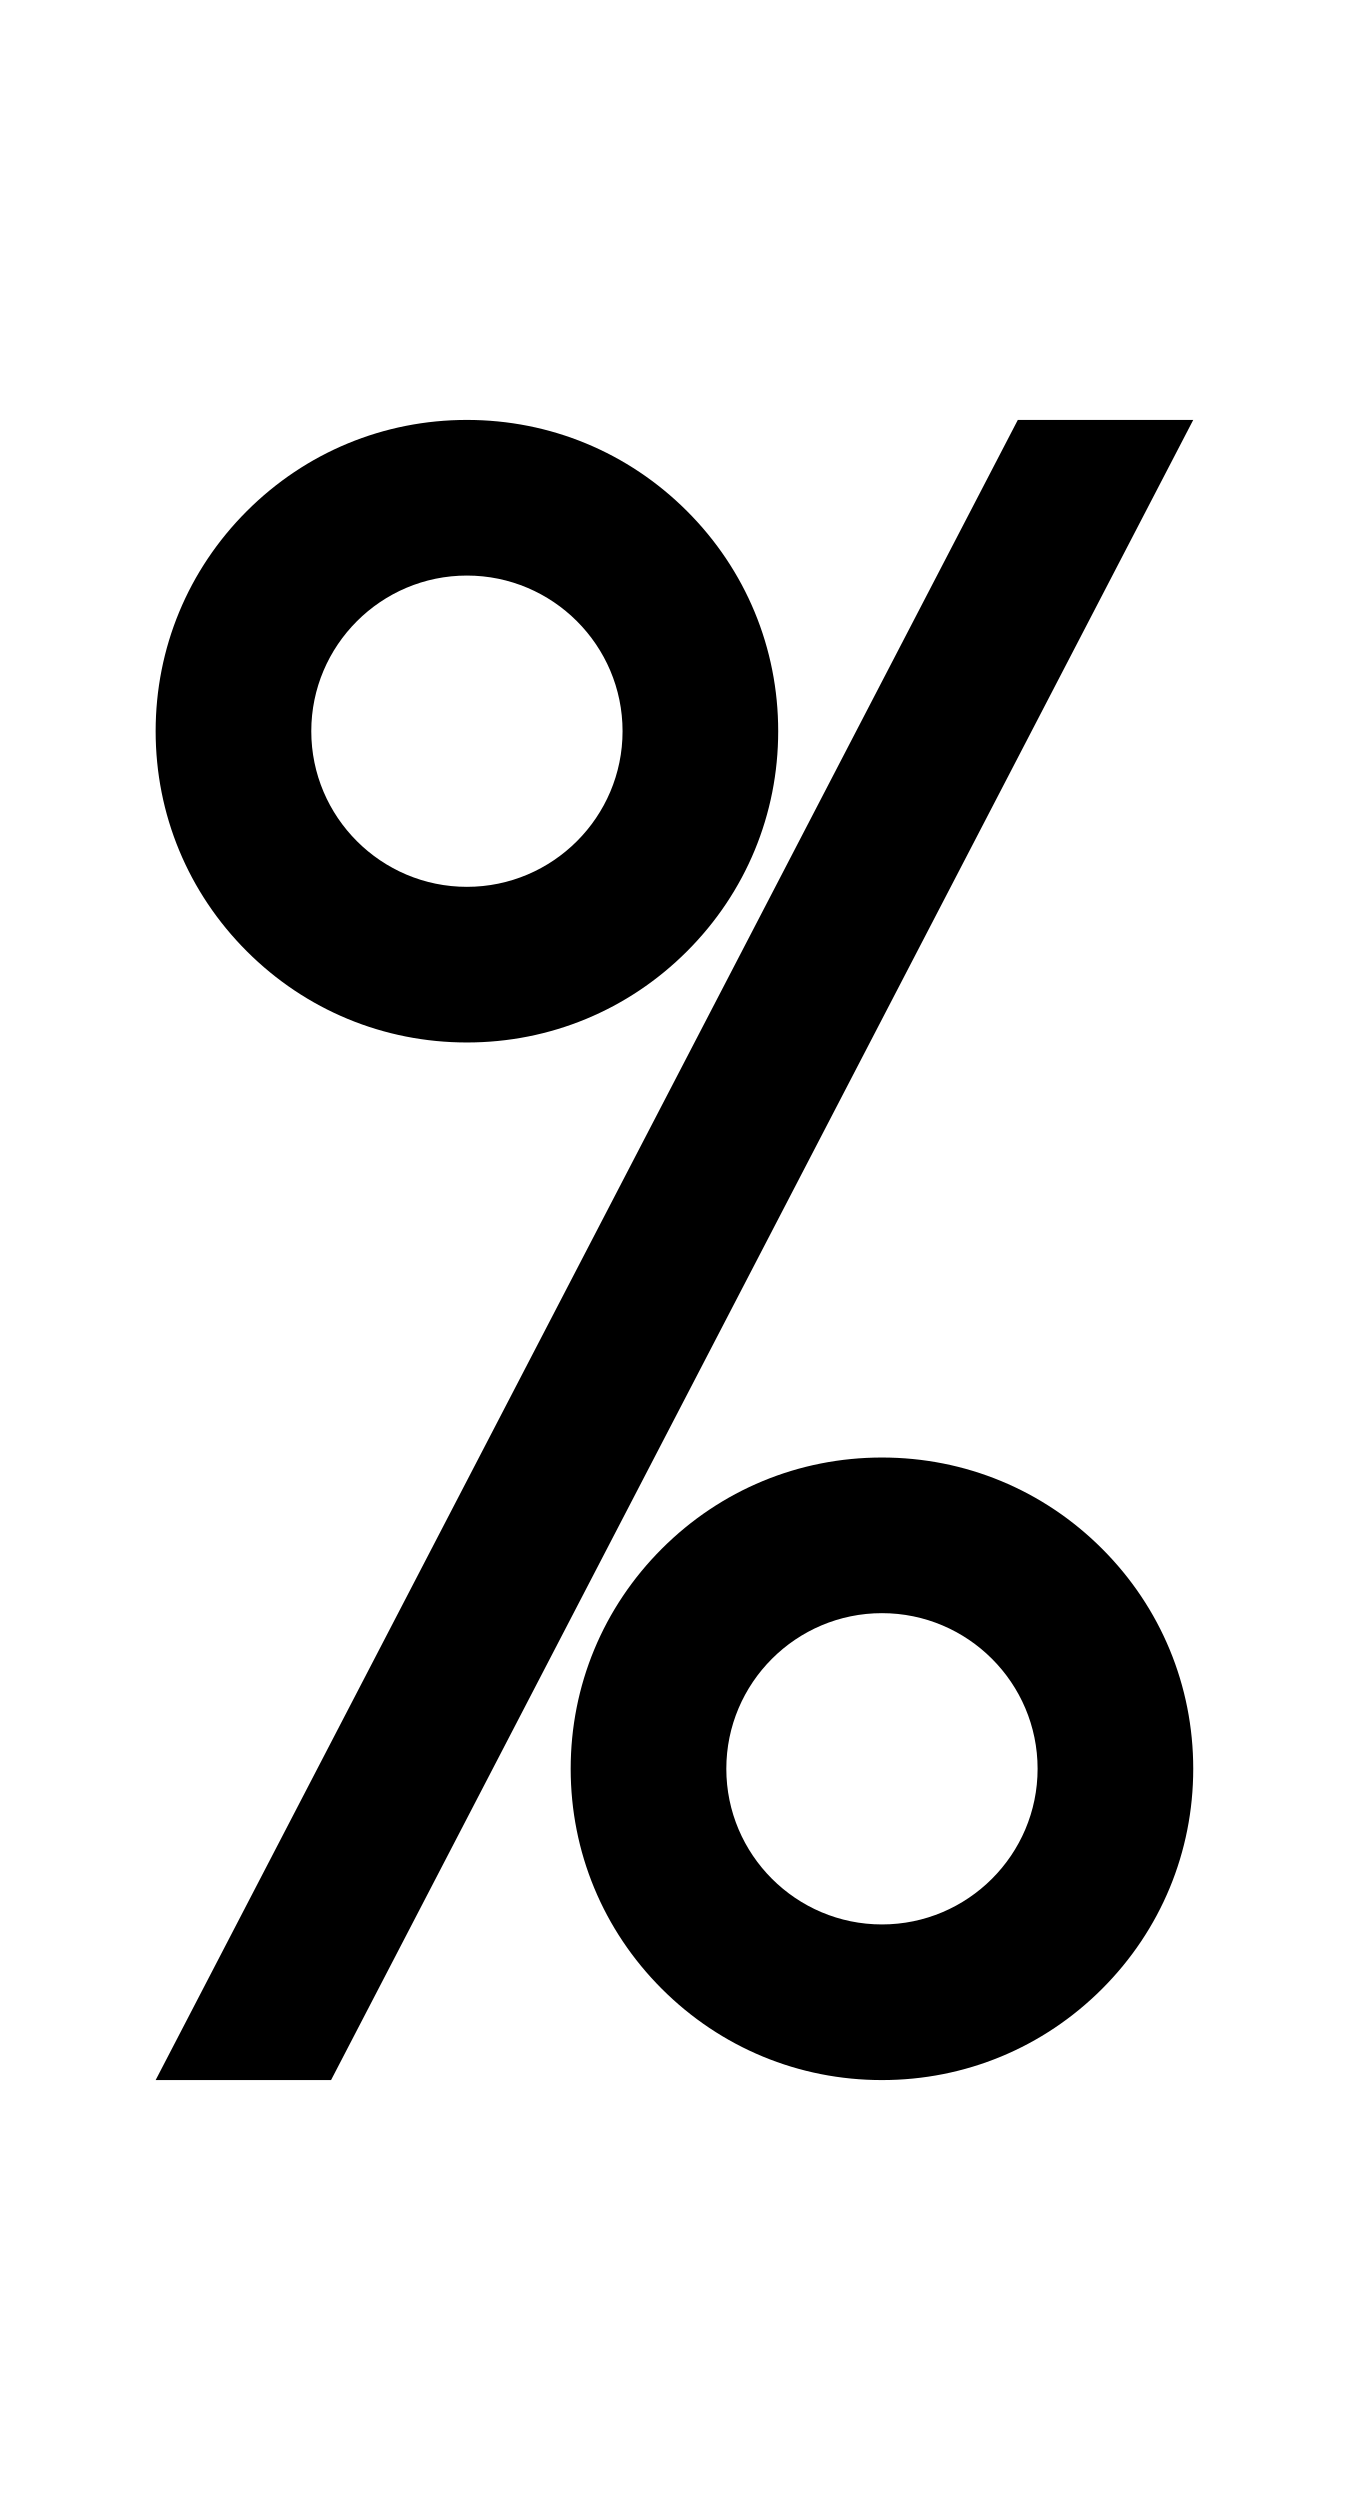
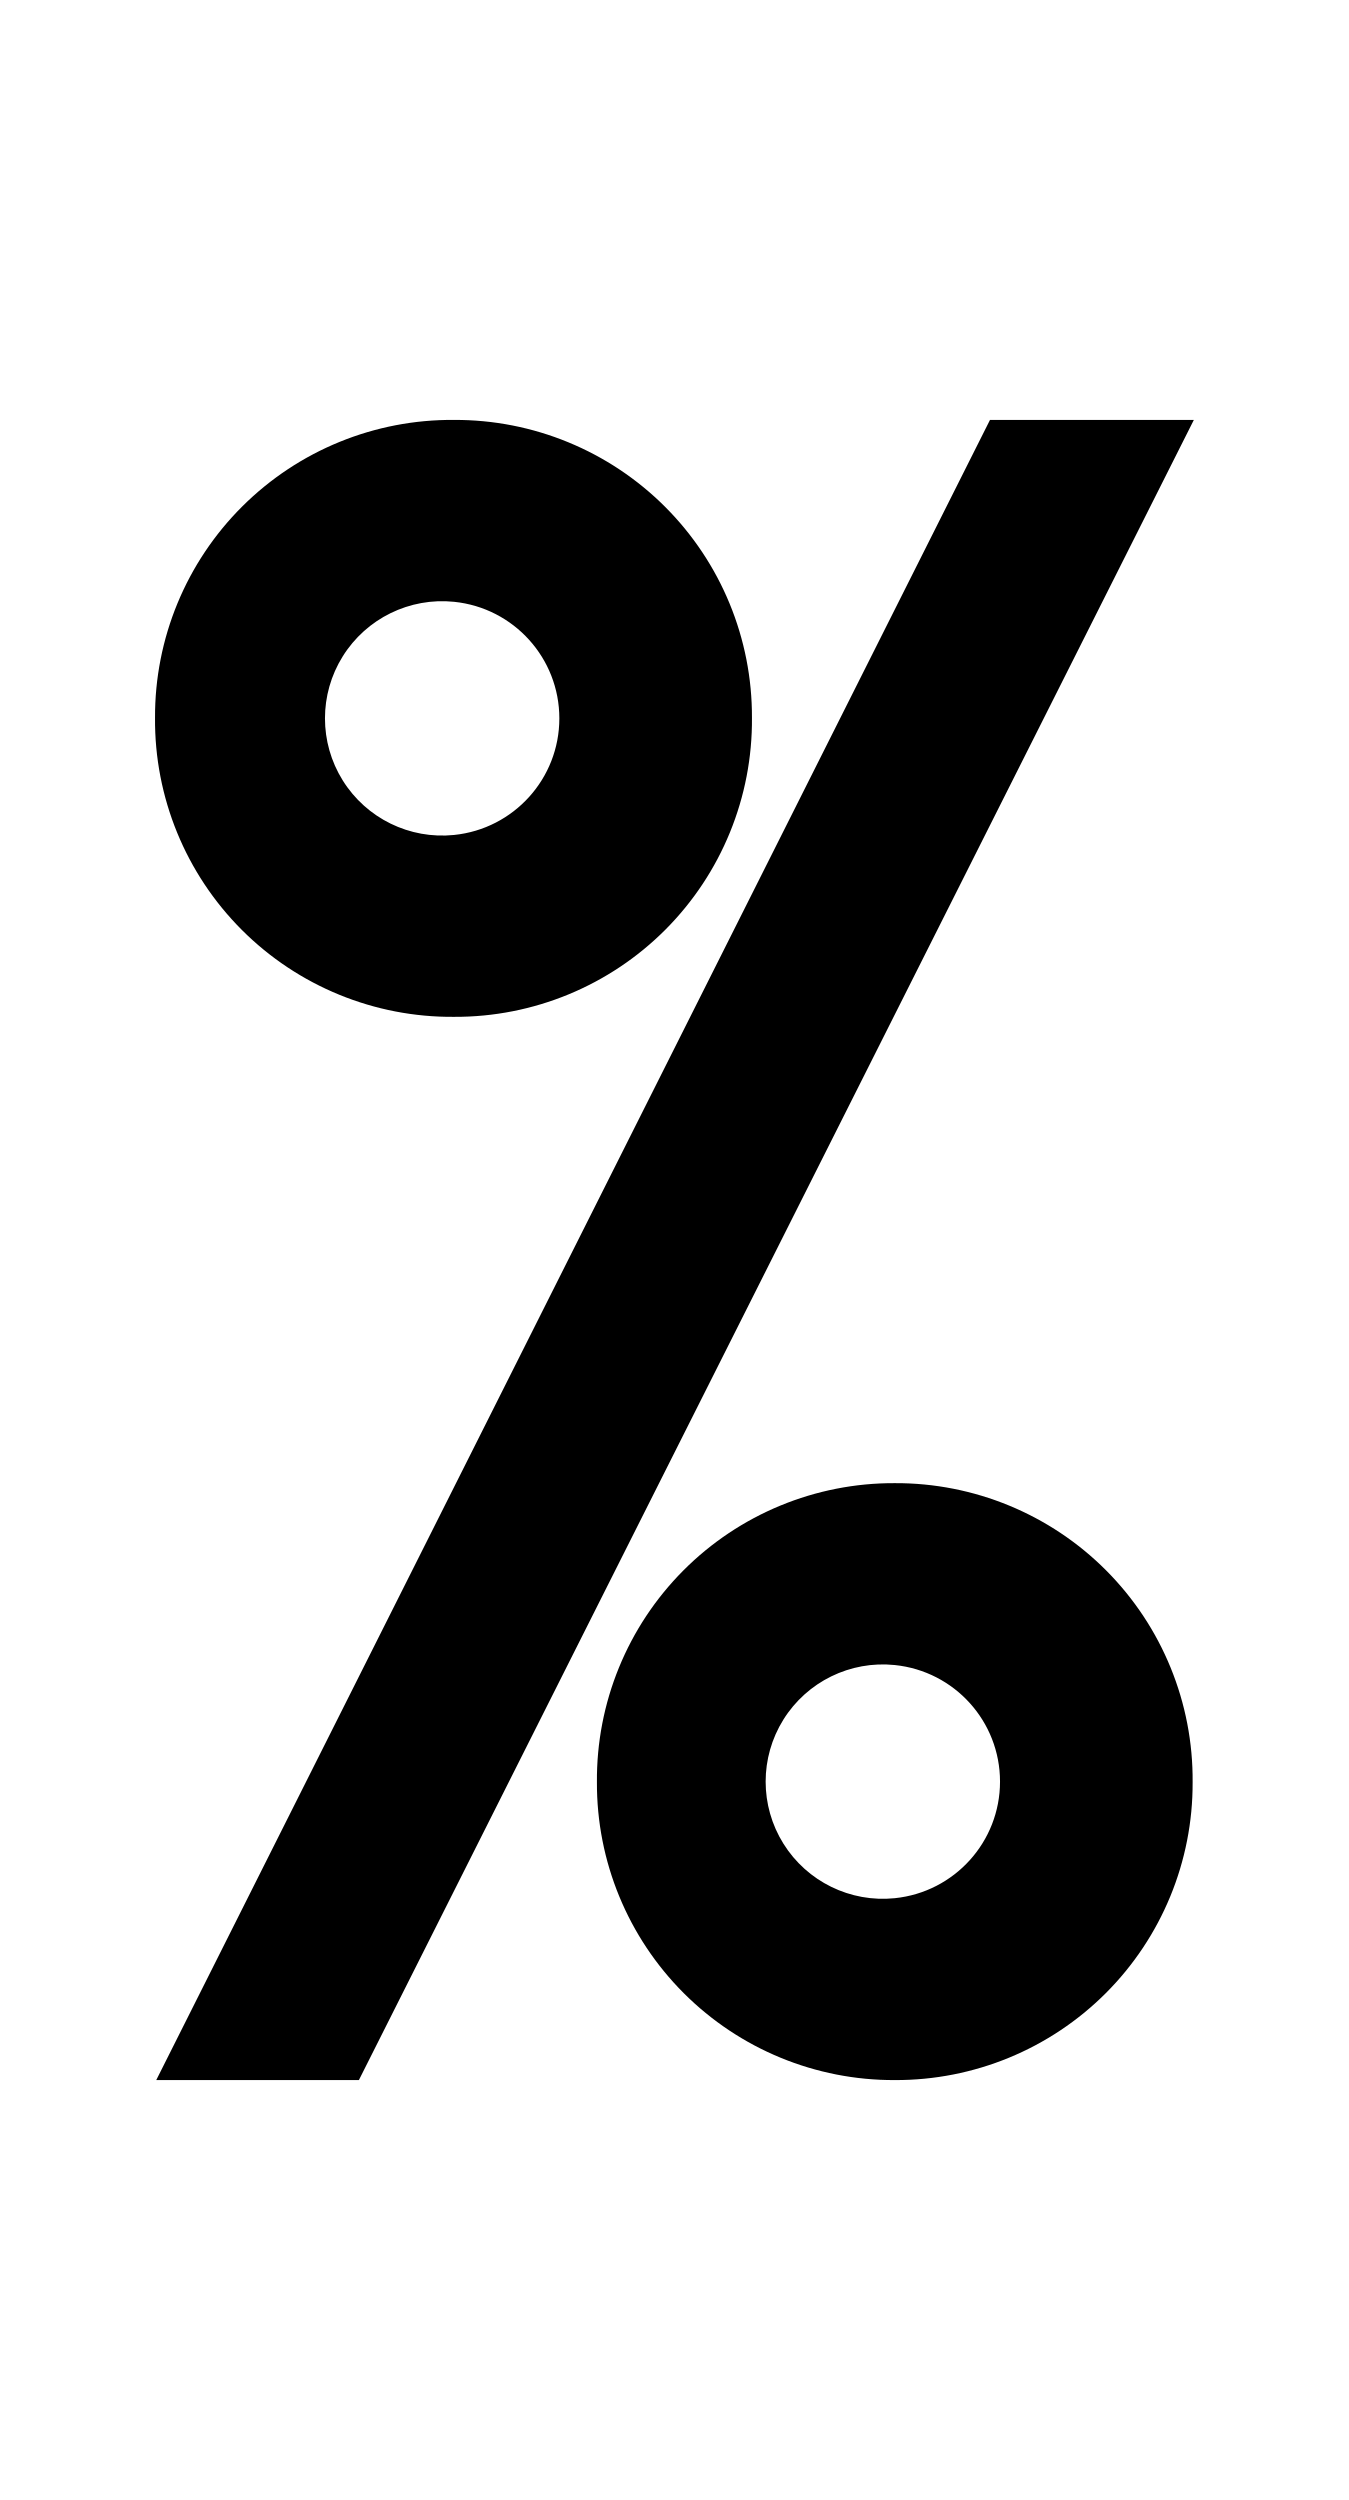
- <svg xmlns="http://www.w3.org/2000/svg" id="b" viewBox="0 0 1105 2048">
-   <path d="M722.5,1704c-68.1,0-132.1-26.5-180.3-74.7-48.2-48.2-74.7-112.2-74.7-180.3s26.5-132.1,74.7-180.3c48.2-48.2,112.2-74.7,180.3-74.7s132.1,26.5,180.3,74.7c48.2,48.2,74.7,112.2,74.7,180.3s-26.5,132.1-74.7,180.3c-48.2,48.2-112.2,74.7-180.3,74.7Zm0-382.5c-70.3,0-127.5,57.2-127.5,127.5s57.2,127.5,127.5,127.5,127.5-57.2,127.5-127.5-57.2-127.5-127.5-127.5Z" />
-   <path d="M382.5,854c-68.1,0-132.1-26.5-180.3-74.7-48.2-48.2-74.7-112.2-74.7-180.3s26.5-132.1,74.7-180.3c48.2-48.2,112.2-74.7,180.3-74.7s132.1,26.5,180.3,74.7c48.2,48.2,74.7,112.2,74.7,180.3s-26.5,132.1-74.7,180.3c-48.2,48.2-112.2,74.7-180.3,74.7Zm0-382.5c-70.3,0-127.5,57.2-127.5,127.5s57.2,127.5,127.5,127.5,127.5-57.2,127.5-127.5-57.2-127.5-127.5-127.5Z" />
-   <polygon points="127.5 1704 271.2 1704 977.5 344 833.8 344 127.5 1704" />
+ <svg xmlns="http://www.w3.org/2000/svg" viewBox="0 0 1105 2048">
+   <path d="M128 1704h166L978 344H811L128 1704zM372 833a243 243 0 0 1-245-245 243 243 0 0 1 245-244 243 243 0 0 1 244 244 243 243 0 0 1-244 245Zm0-340a96 96 0 1 0 0 191 96 96 0 0 0 0-191ZM733 1704a243 243 0 0 1-244-244 243 243 0 0 1 244-245 243 243 0 0 1 244 245 243 243 0 0 1-244 244Zm0-340a96 96 0 1 0 0 191 96 96 0 0 0 0-191Z" />
</svg>
